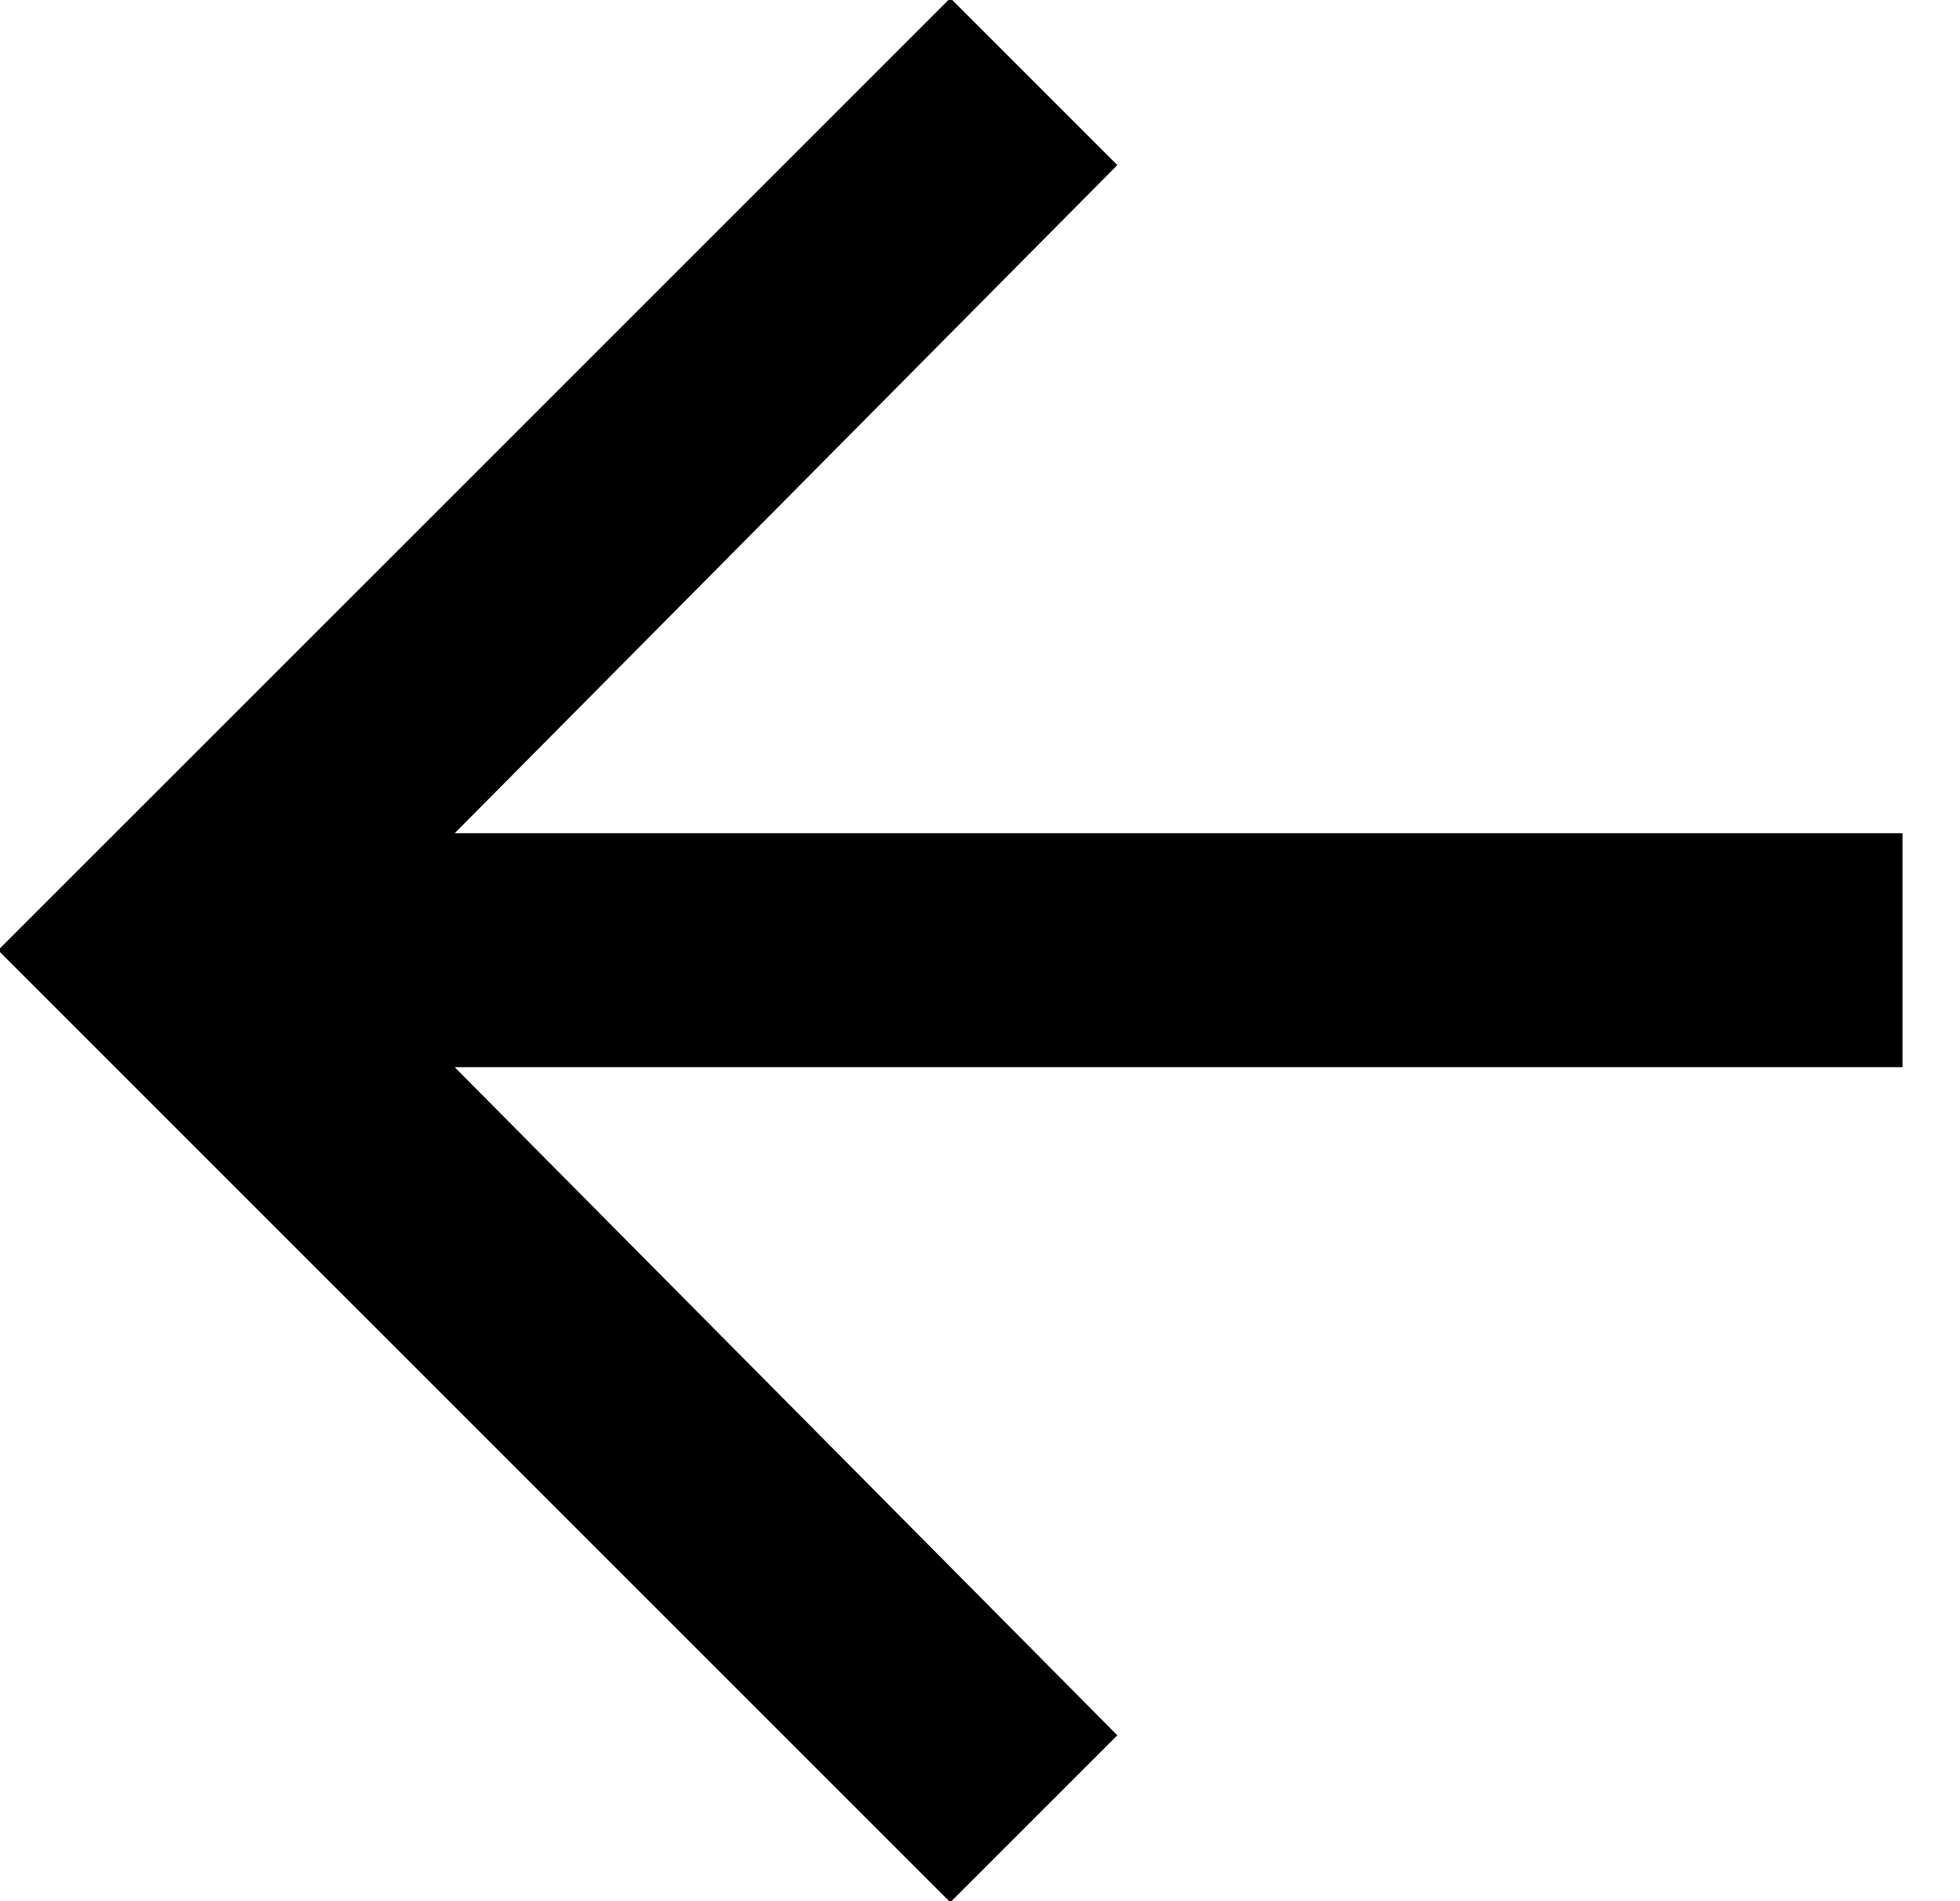
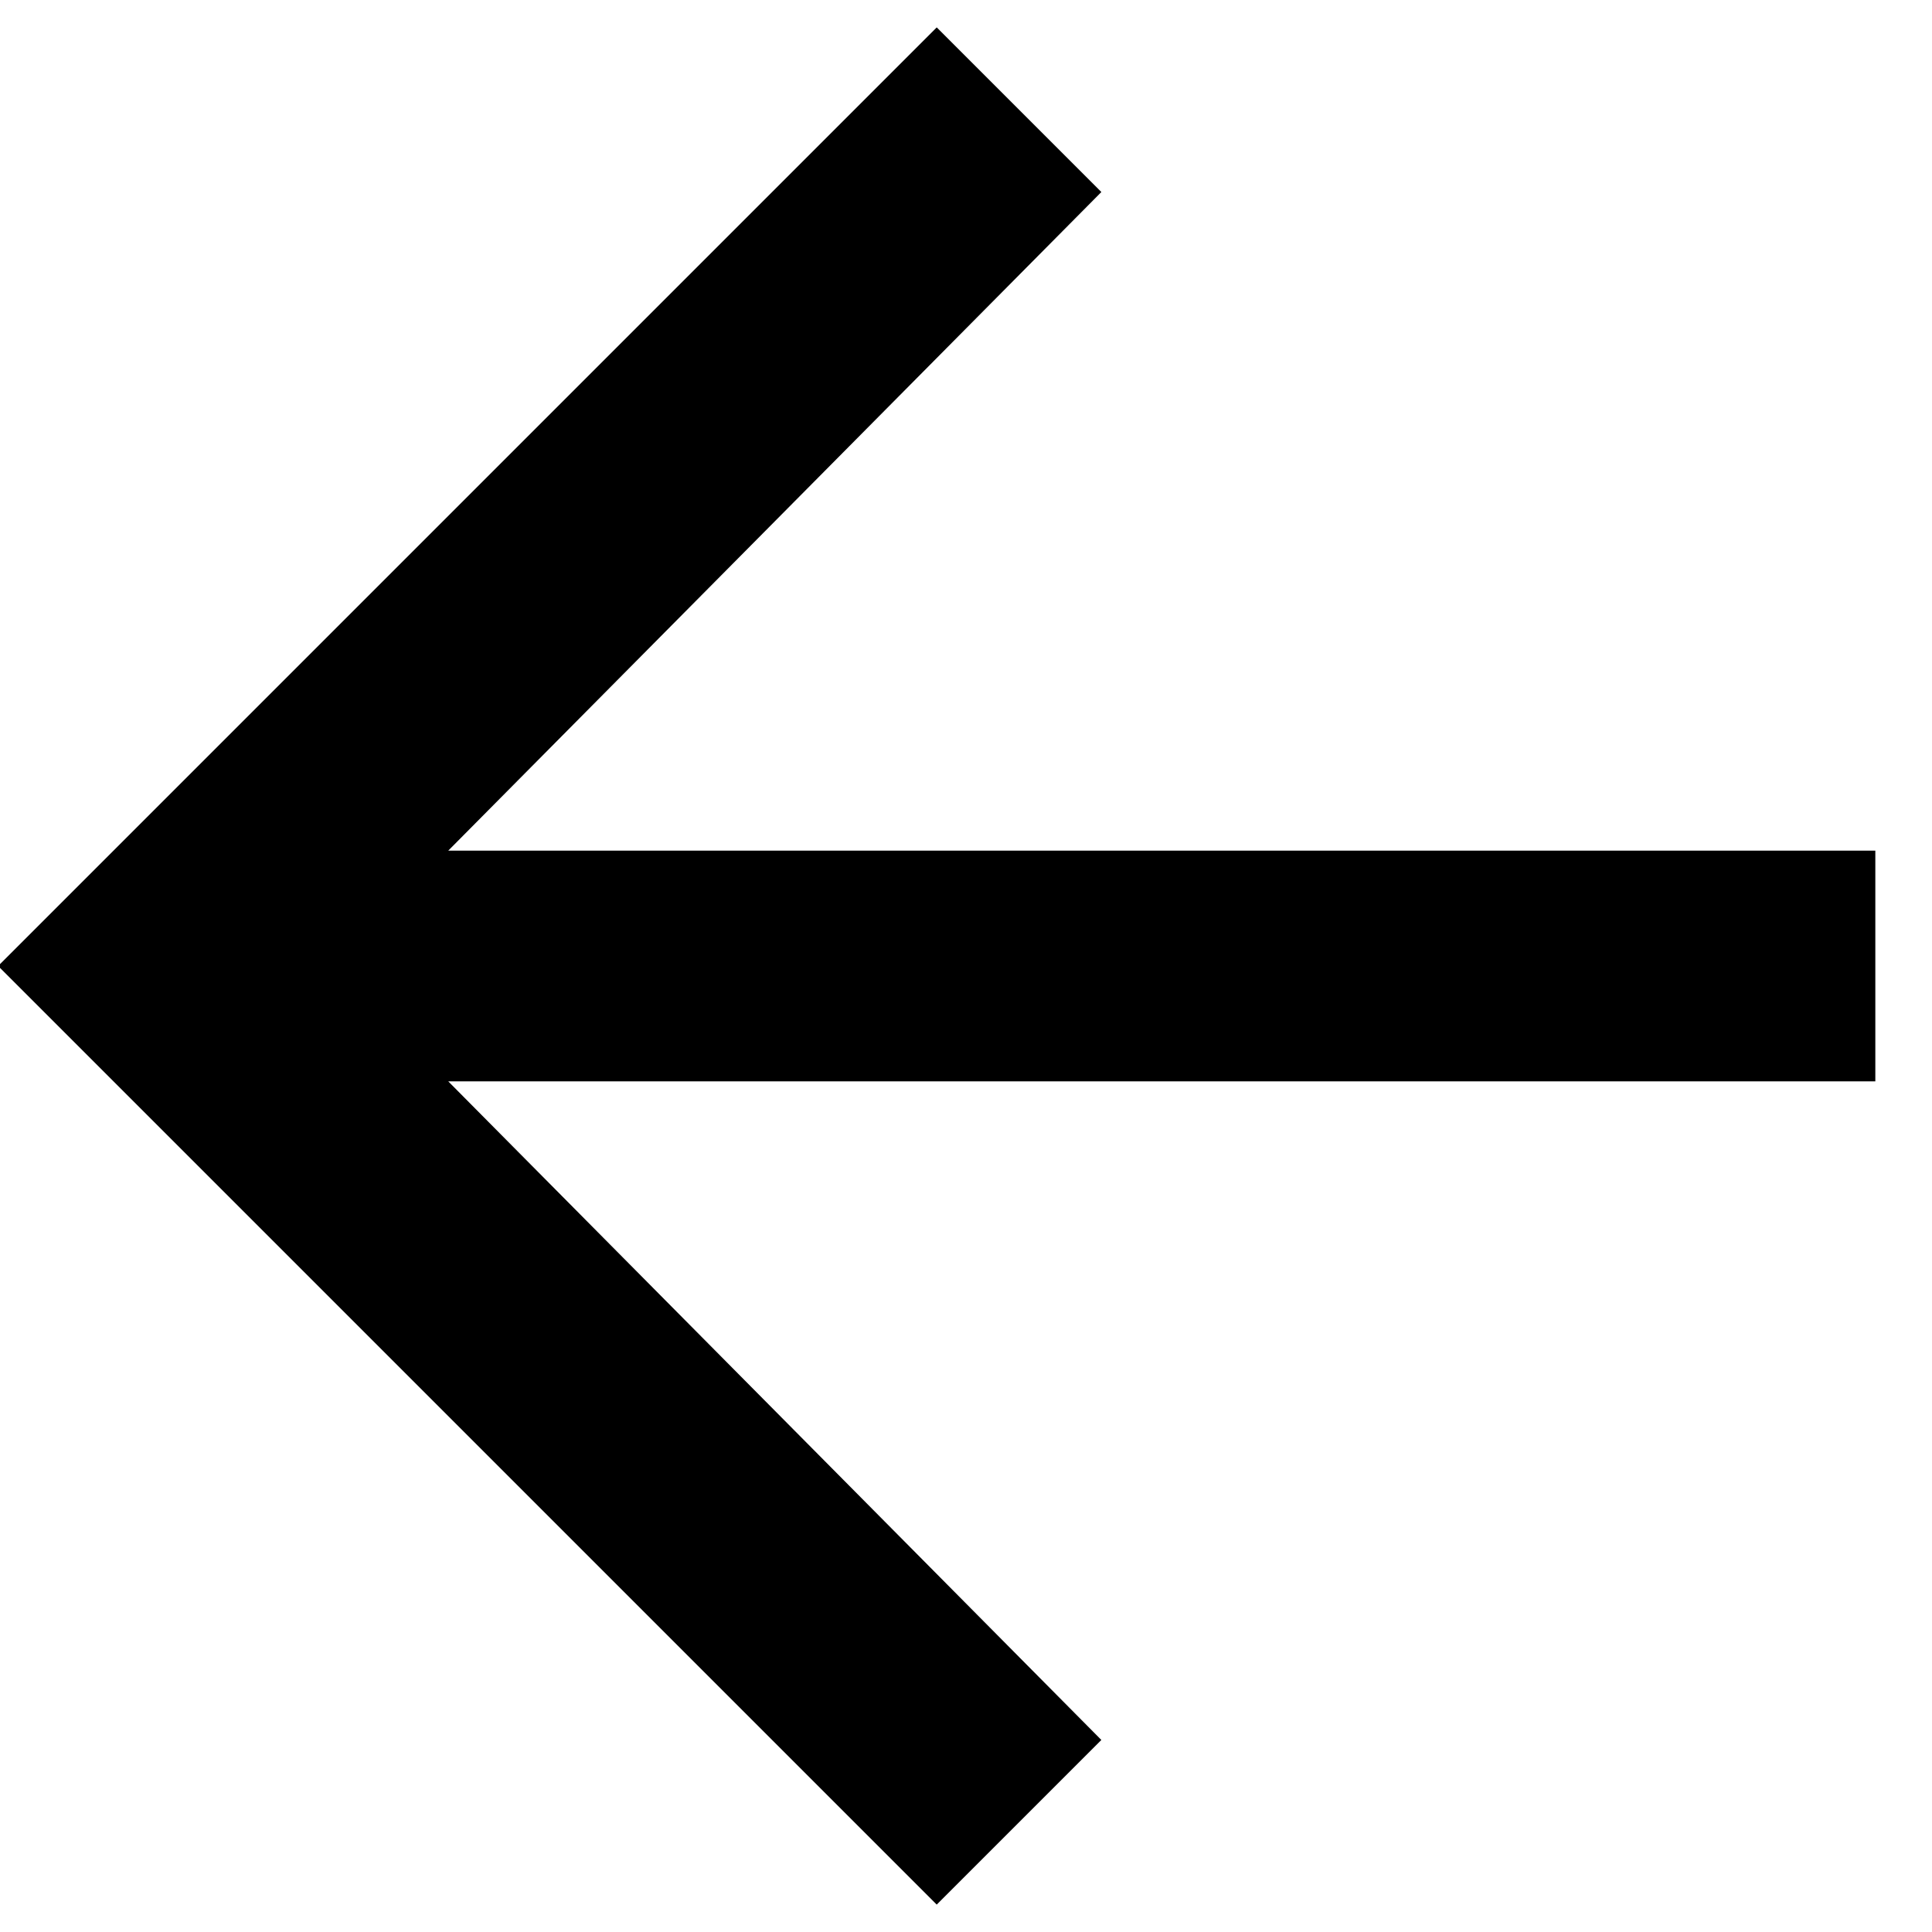
- <svg xmlns="http://www.w3.org/2000/svg" width="33px" height="32px" viewBox="0 0 33 32" version="1.1">
+ <svg xmlns="http://www.w3.org/2000/svg" width="24px" height="24px" viewBox="0 0 33 32" version="1.1">
  <defs />
  <g id="Page-1" stroke="none" stroke-width="1" fill="none" fill-rule="evenodd">
    <g id="arrow_back" transform="translate(-2, -2)" fill="#000000" fill-rule="nonzero">
      <polygon id="Shape" points="34.032 16.032 34.032 19.97 9.656 19.97 20.812 31.22 18 34.032 1.968 18 18 1.968 20.812 4.78 9.656 16.03 34.032 16.03" />
    </g>
  </g>
</svg>
